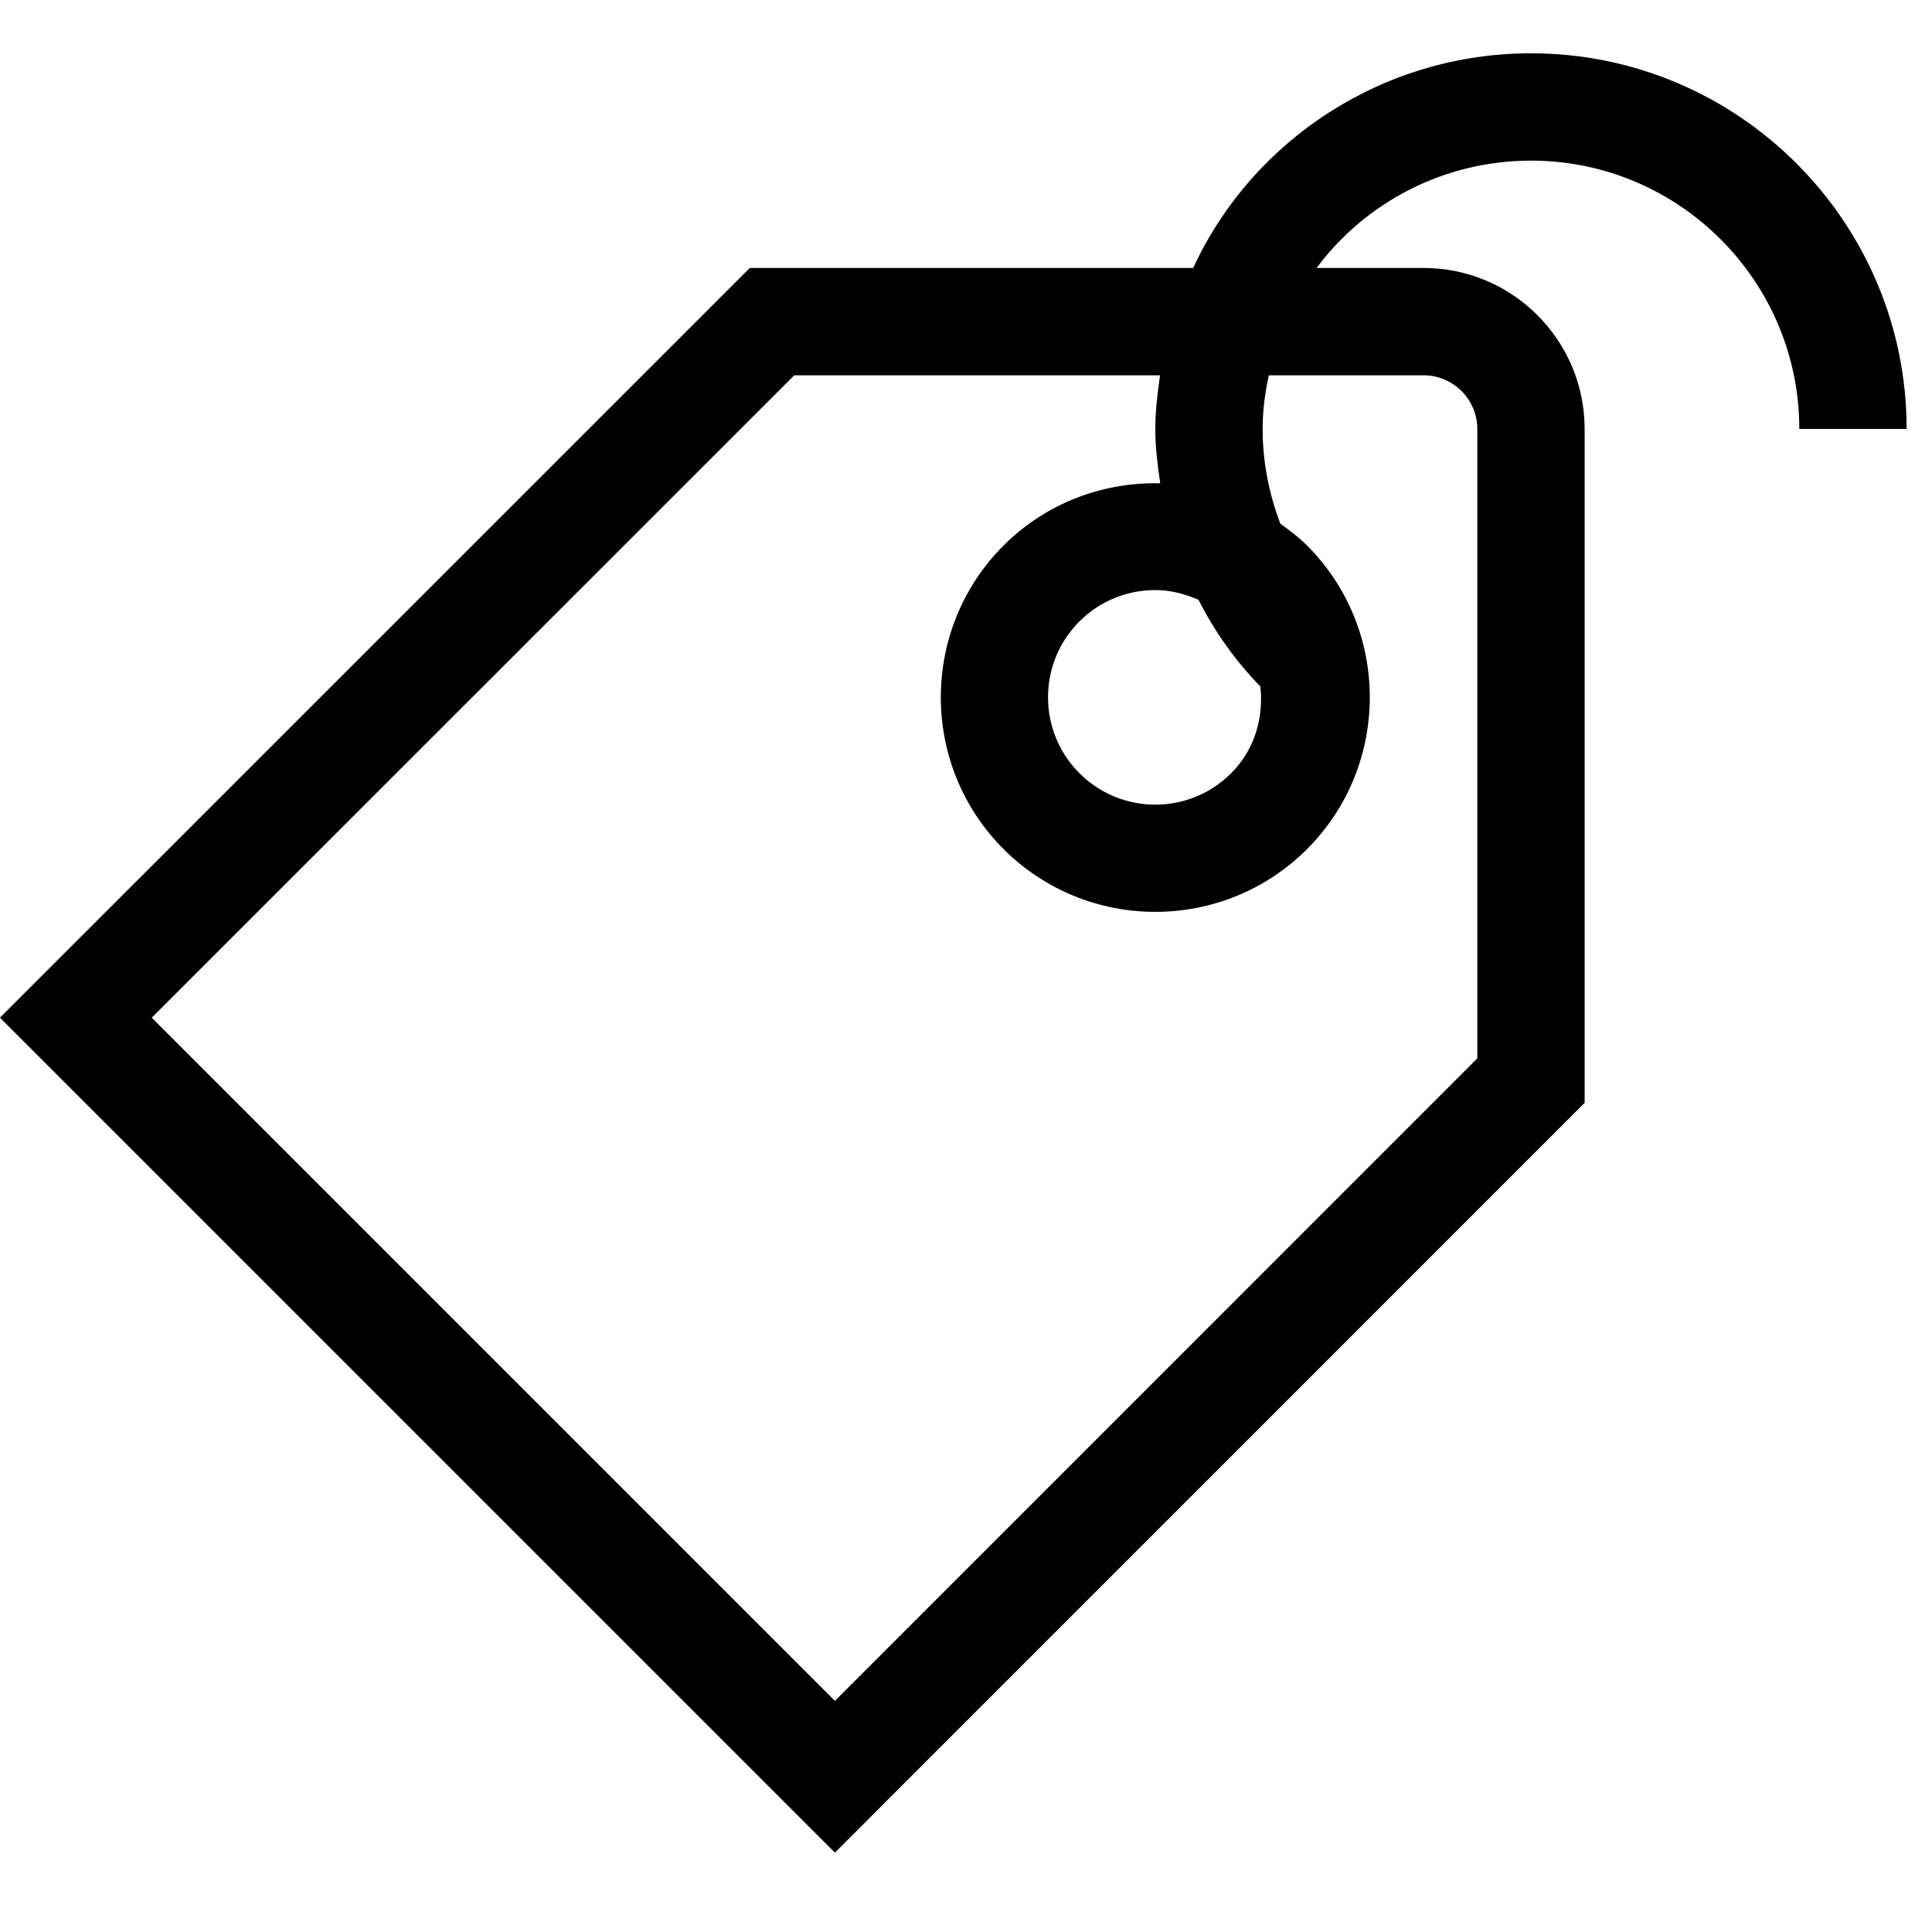
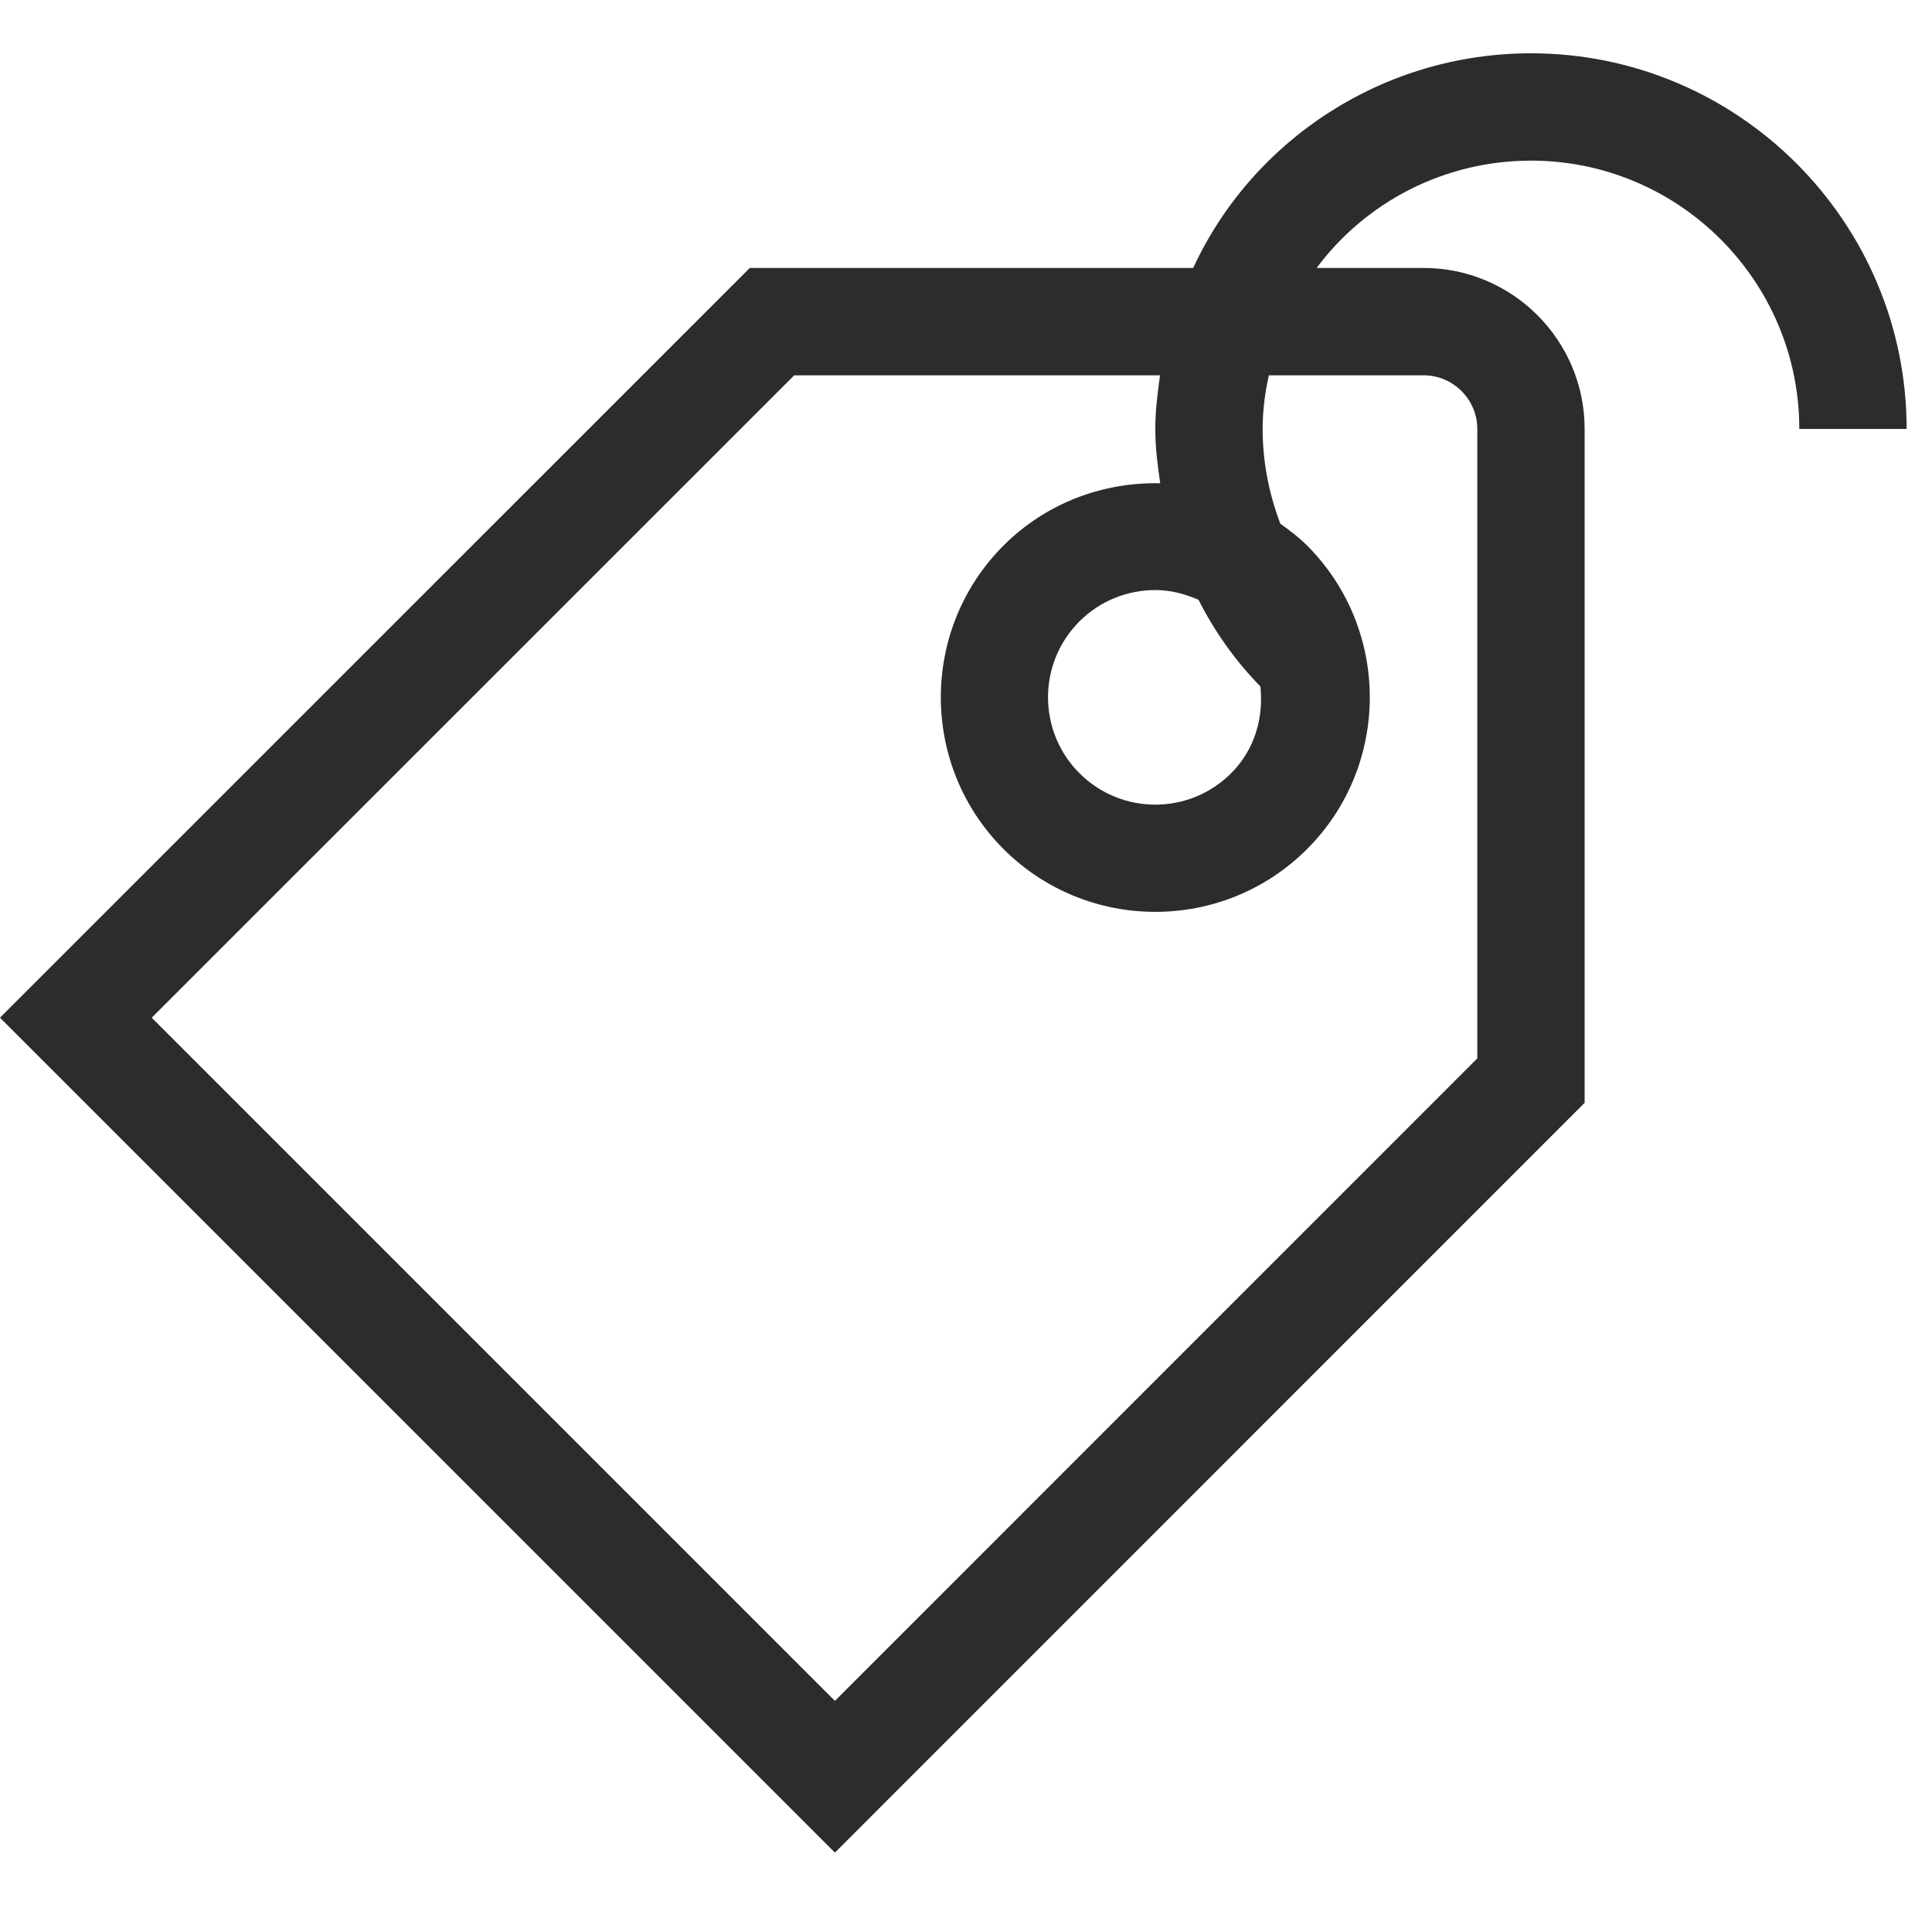
- <svg xmlns="http://www.w3.org/2000/svg" fill="#000000" width="800px" height="800px" viewBox="0 0 1920 1920">
+ <svg xmlns="http://www.w3.org/2000/svg" fill="#2c2c2c" width="800px" height="800px" viewBox="0 0 1920 1920">
  <path d="M1152.821 372.968c-2.453 17.493-4.693 35.093-4.693 53.333 0 18.24 2.24 36.16 4.907 53.974-56.214-1.28-112.96 19.093-155.734 61.866-83.093 83.094-83.093 218.56 0 301.654 41.6 41.6 96.214 62.4 150.827 62.4s109.227-20.8 150.827-62.4c83.093-83.094 83.093-218.56 0-301.654-8.214-8.213-17.387-15.146-26.56-21.653l-.747-2.027c-11.093-29.866-16.853-60.906-16.853-92.16 0-18.453 2.346-36.053 6.186-53.333h153.814c29.333 0 53.333 24 53.333 53.333v625.494l-638.4 638.506-678.933-678.933 638.506-638.4h363.52Zm-4.693 213.44c14.827 0 29.227 3.627 42.987 9.707 16 31.68 36.48 60.48 61.44 86.08 3.306 30.826-5.44 62.613-29.014 86.186-41.706 41.707-109.12 41.707-150.826 0-41.6-41.6-41.6-109.226 0-150.826 20.8-20.8 48.106-31.147 75.413-31.147Zm373.333-533.44c-146.24 0-276.48 85.333-335.68 213.333h-440.64L-.032 1011.368l829.76 829.76 745.067-745.173V426.3c0-88.213-71.787-160-160-160h-106.347c48.853-65.706 127.147-106.666 213.013-106.666 147.094 0 266.667 119.573 266.667 266.666h106.667c0-205.866-167.467-373.333-373.334-373.333Z" fill-rule="evenodd" />
</svg>
